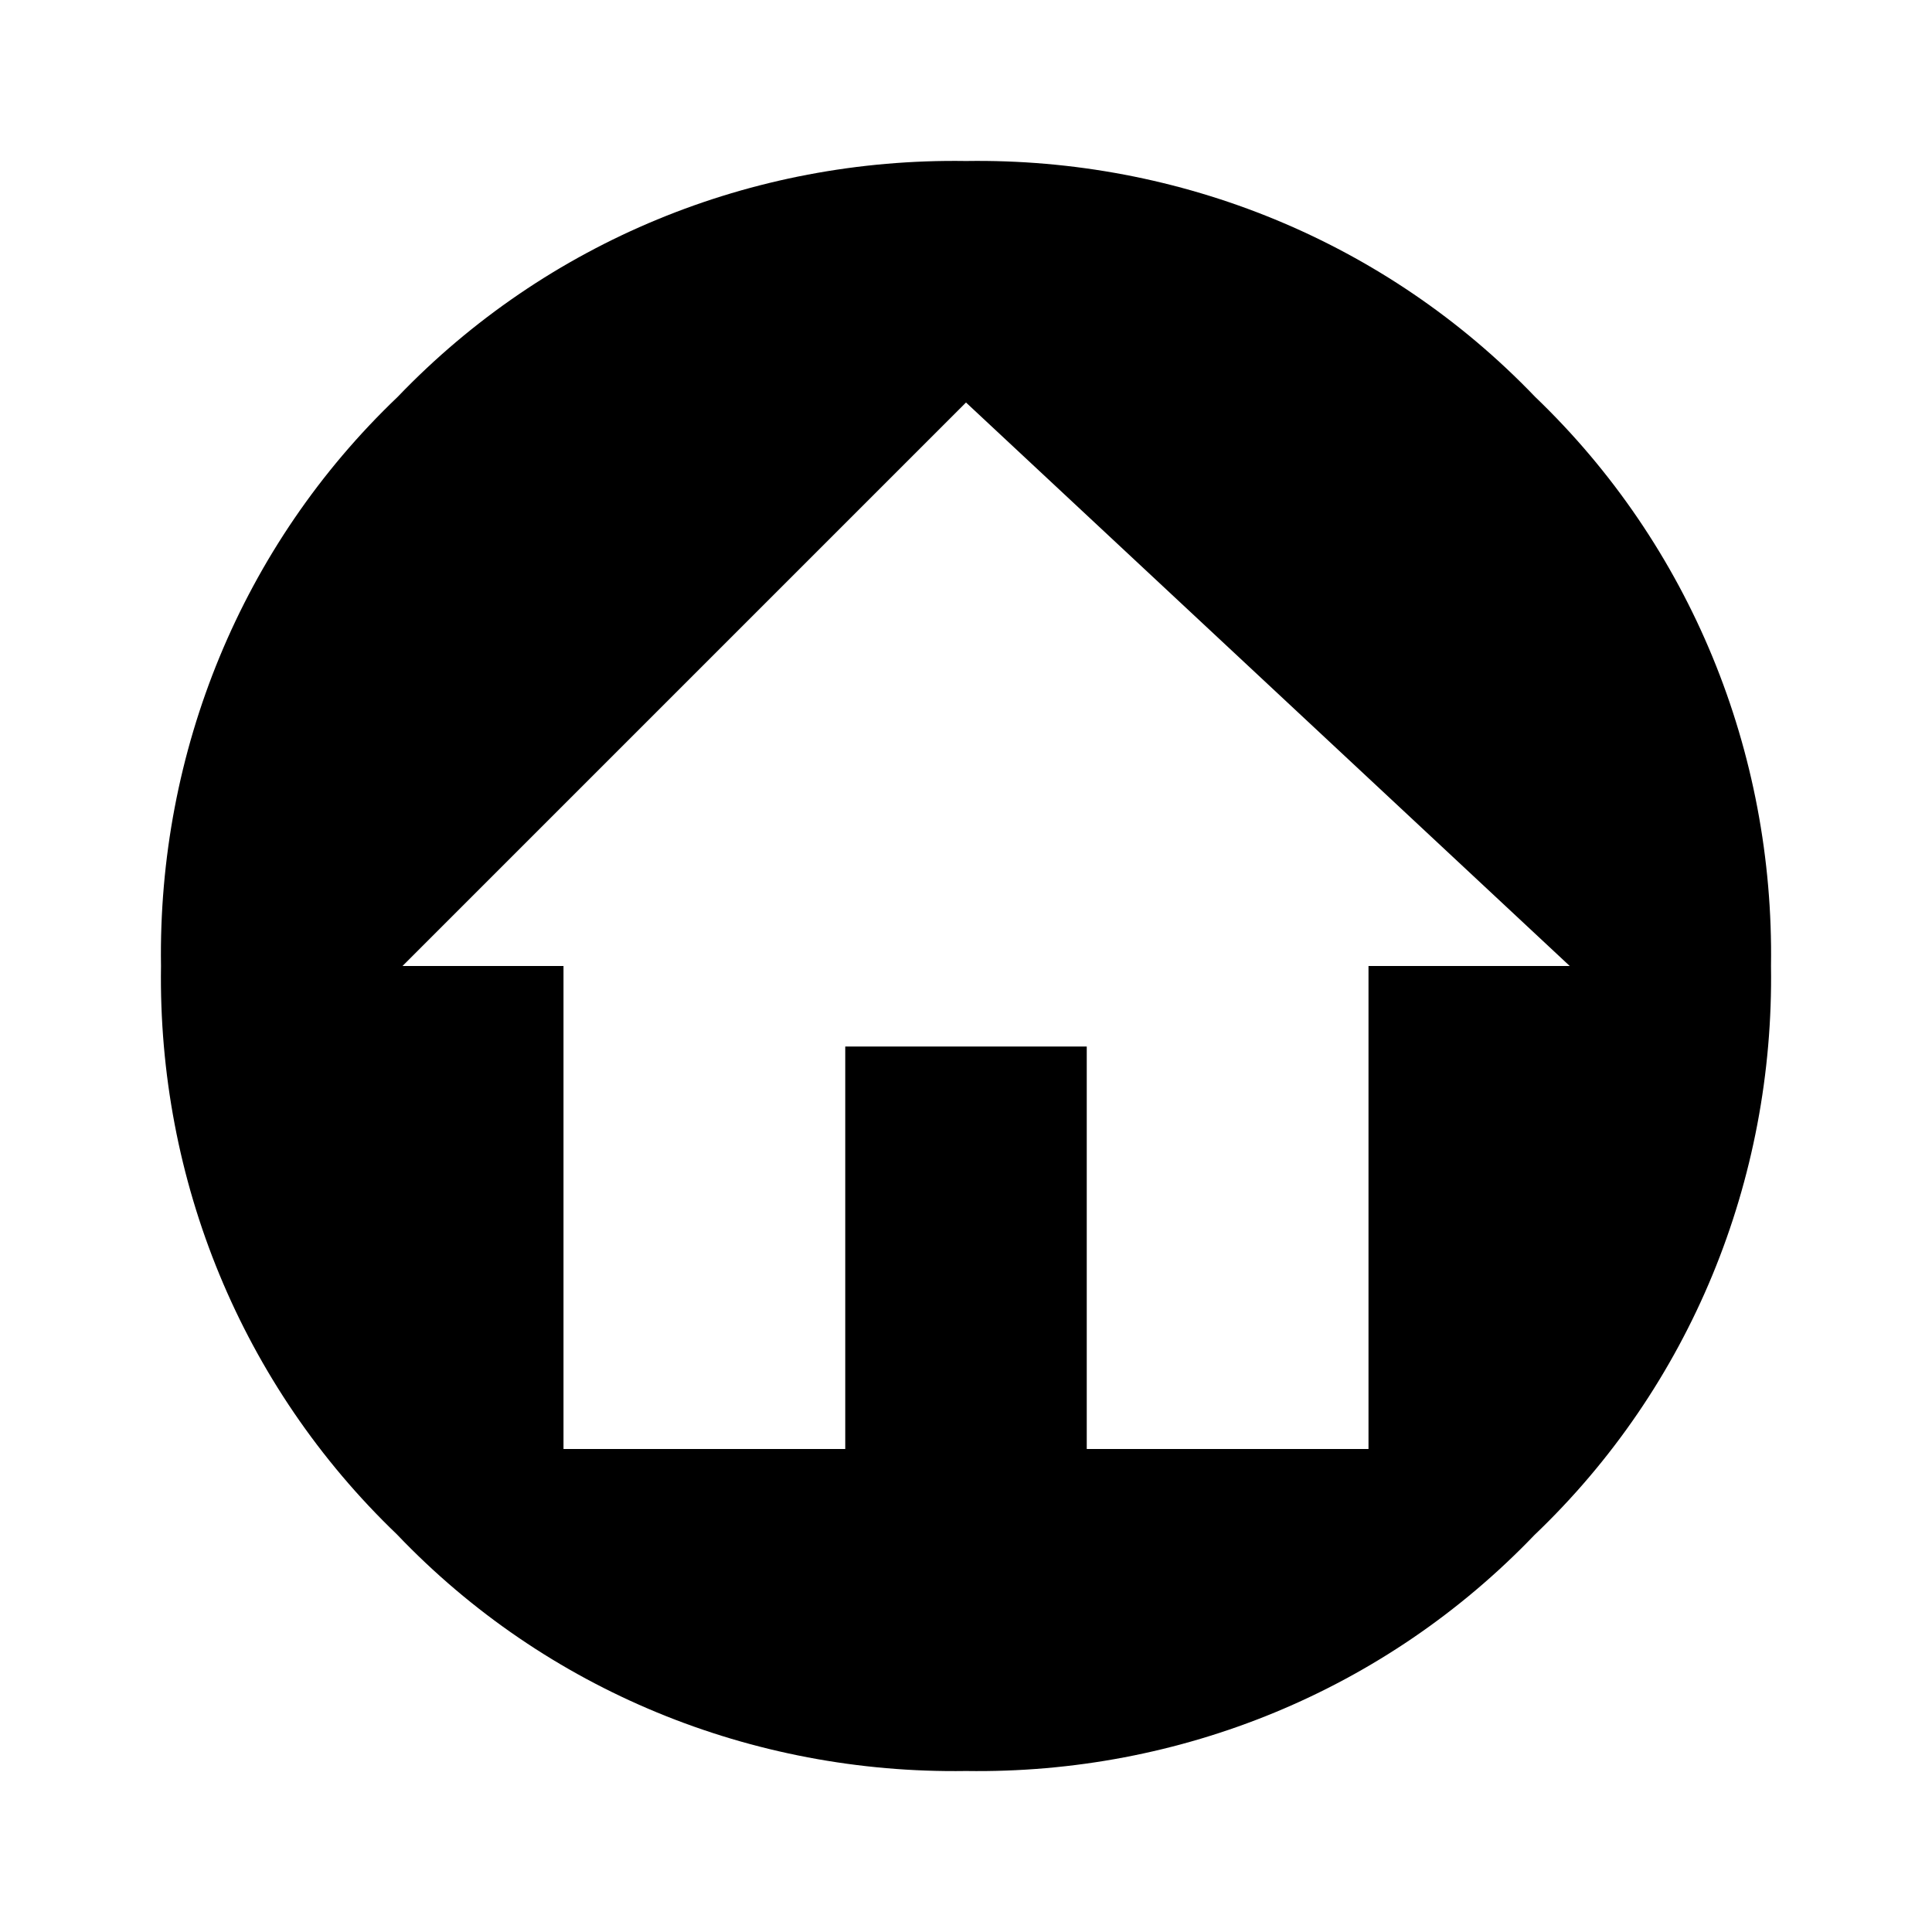
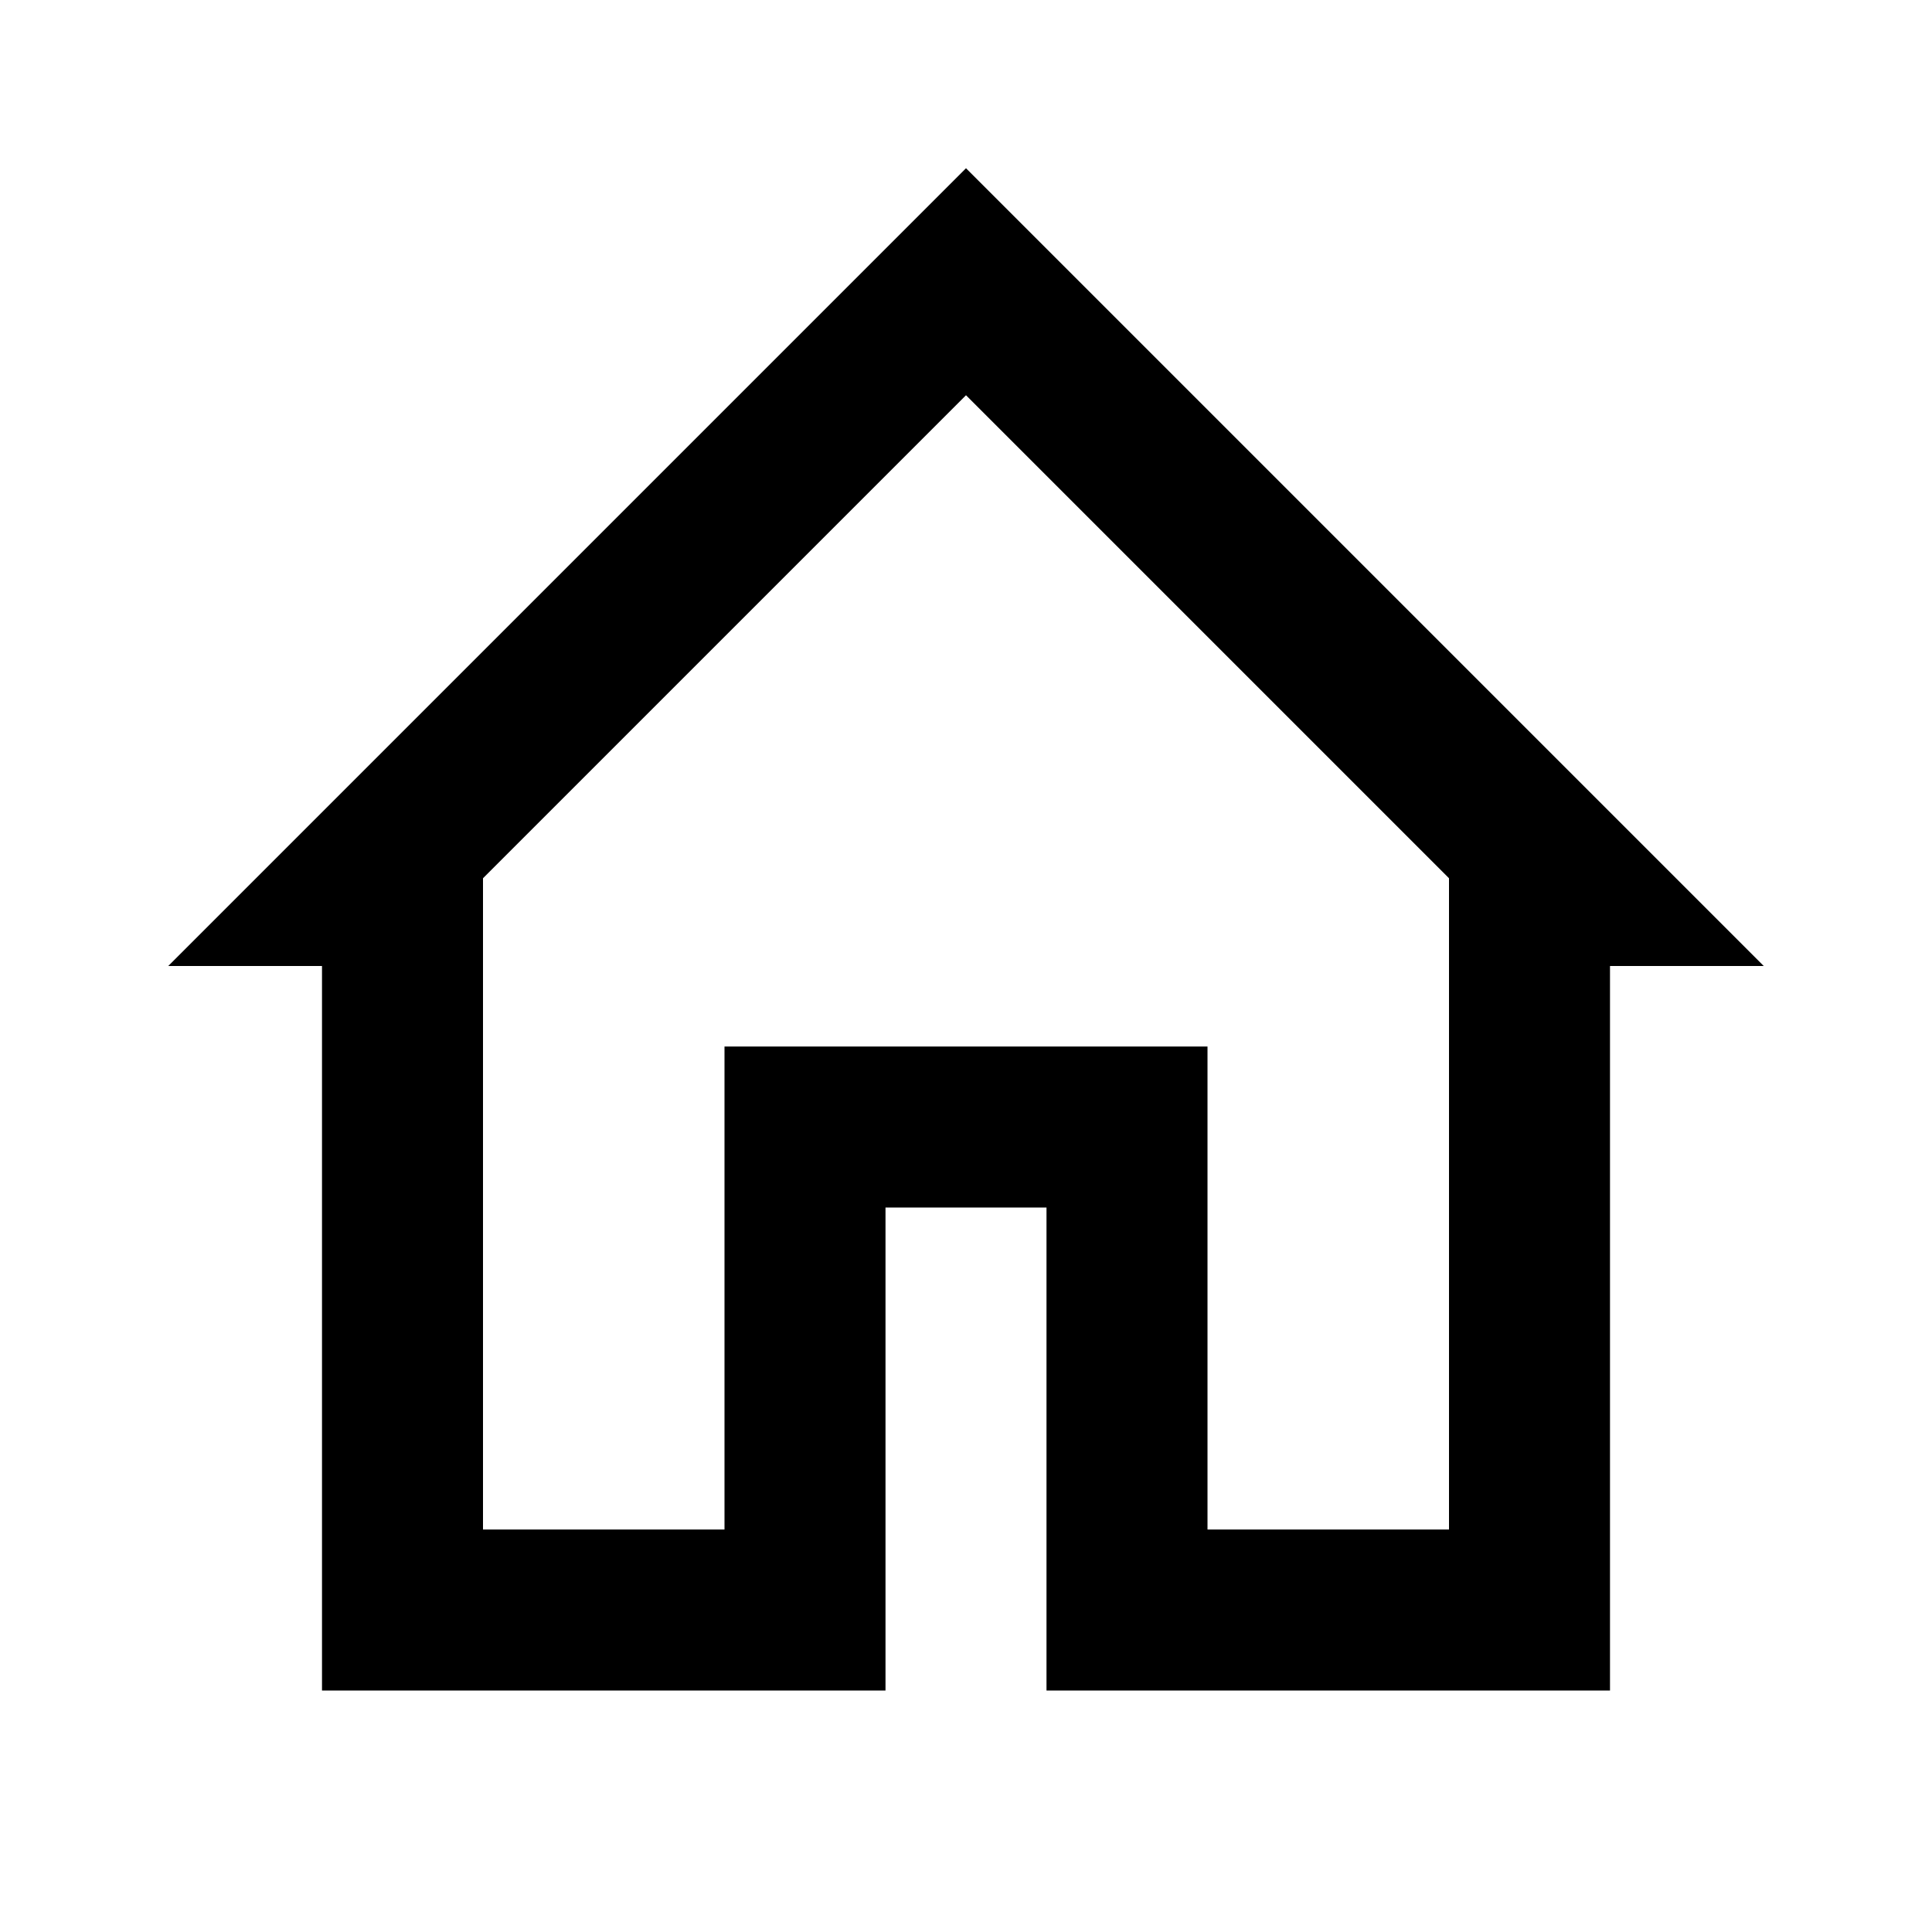
<svg xmlns="http://www.w3.org/2000/svg" version="1.1" width="24" height="24" viewBox="0 0 24 24">
-   <path d="M19.07,4.93C17.22,3 14.66,1.96 12,2C9.34,1.96 6.79,3 4.94,4.93C3,6.78 1.96,9.34 2,12C1.96,14.66 3,17.21 4.93,19.06C6.78,21 9.34,22.04 12,22C14.66,22.04 17.21,21 19.06,19.07C21,17.22 22.04,14.66 22,12C22.04,9.34 21,6.78 19.07,4.93M17,12V18H13.5V13H10.5V18H7V12H5L12,5L19.5,12H17Z" />
+   <path d="M9,19V13H11L13,13H15V19H18V10.91L12,4.91L6,10.91V19H9M12,2.09L21.91,12H20V21H13V15H11V21H4V12H2.09L12,2.09Z" />
</svg>
